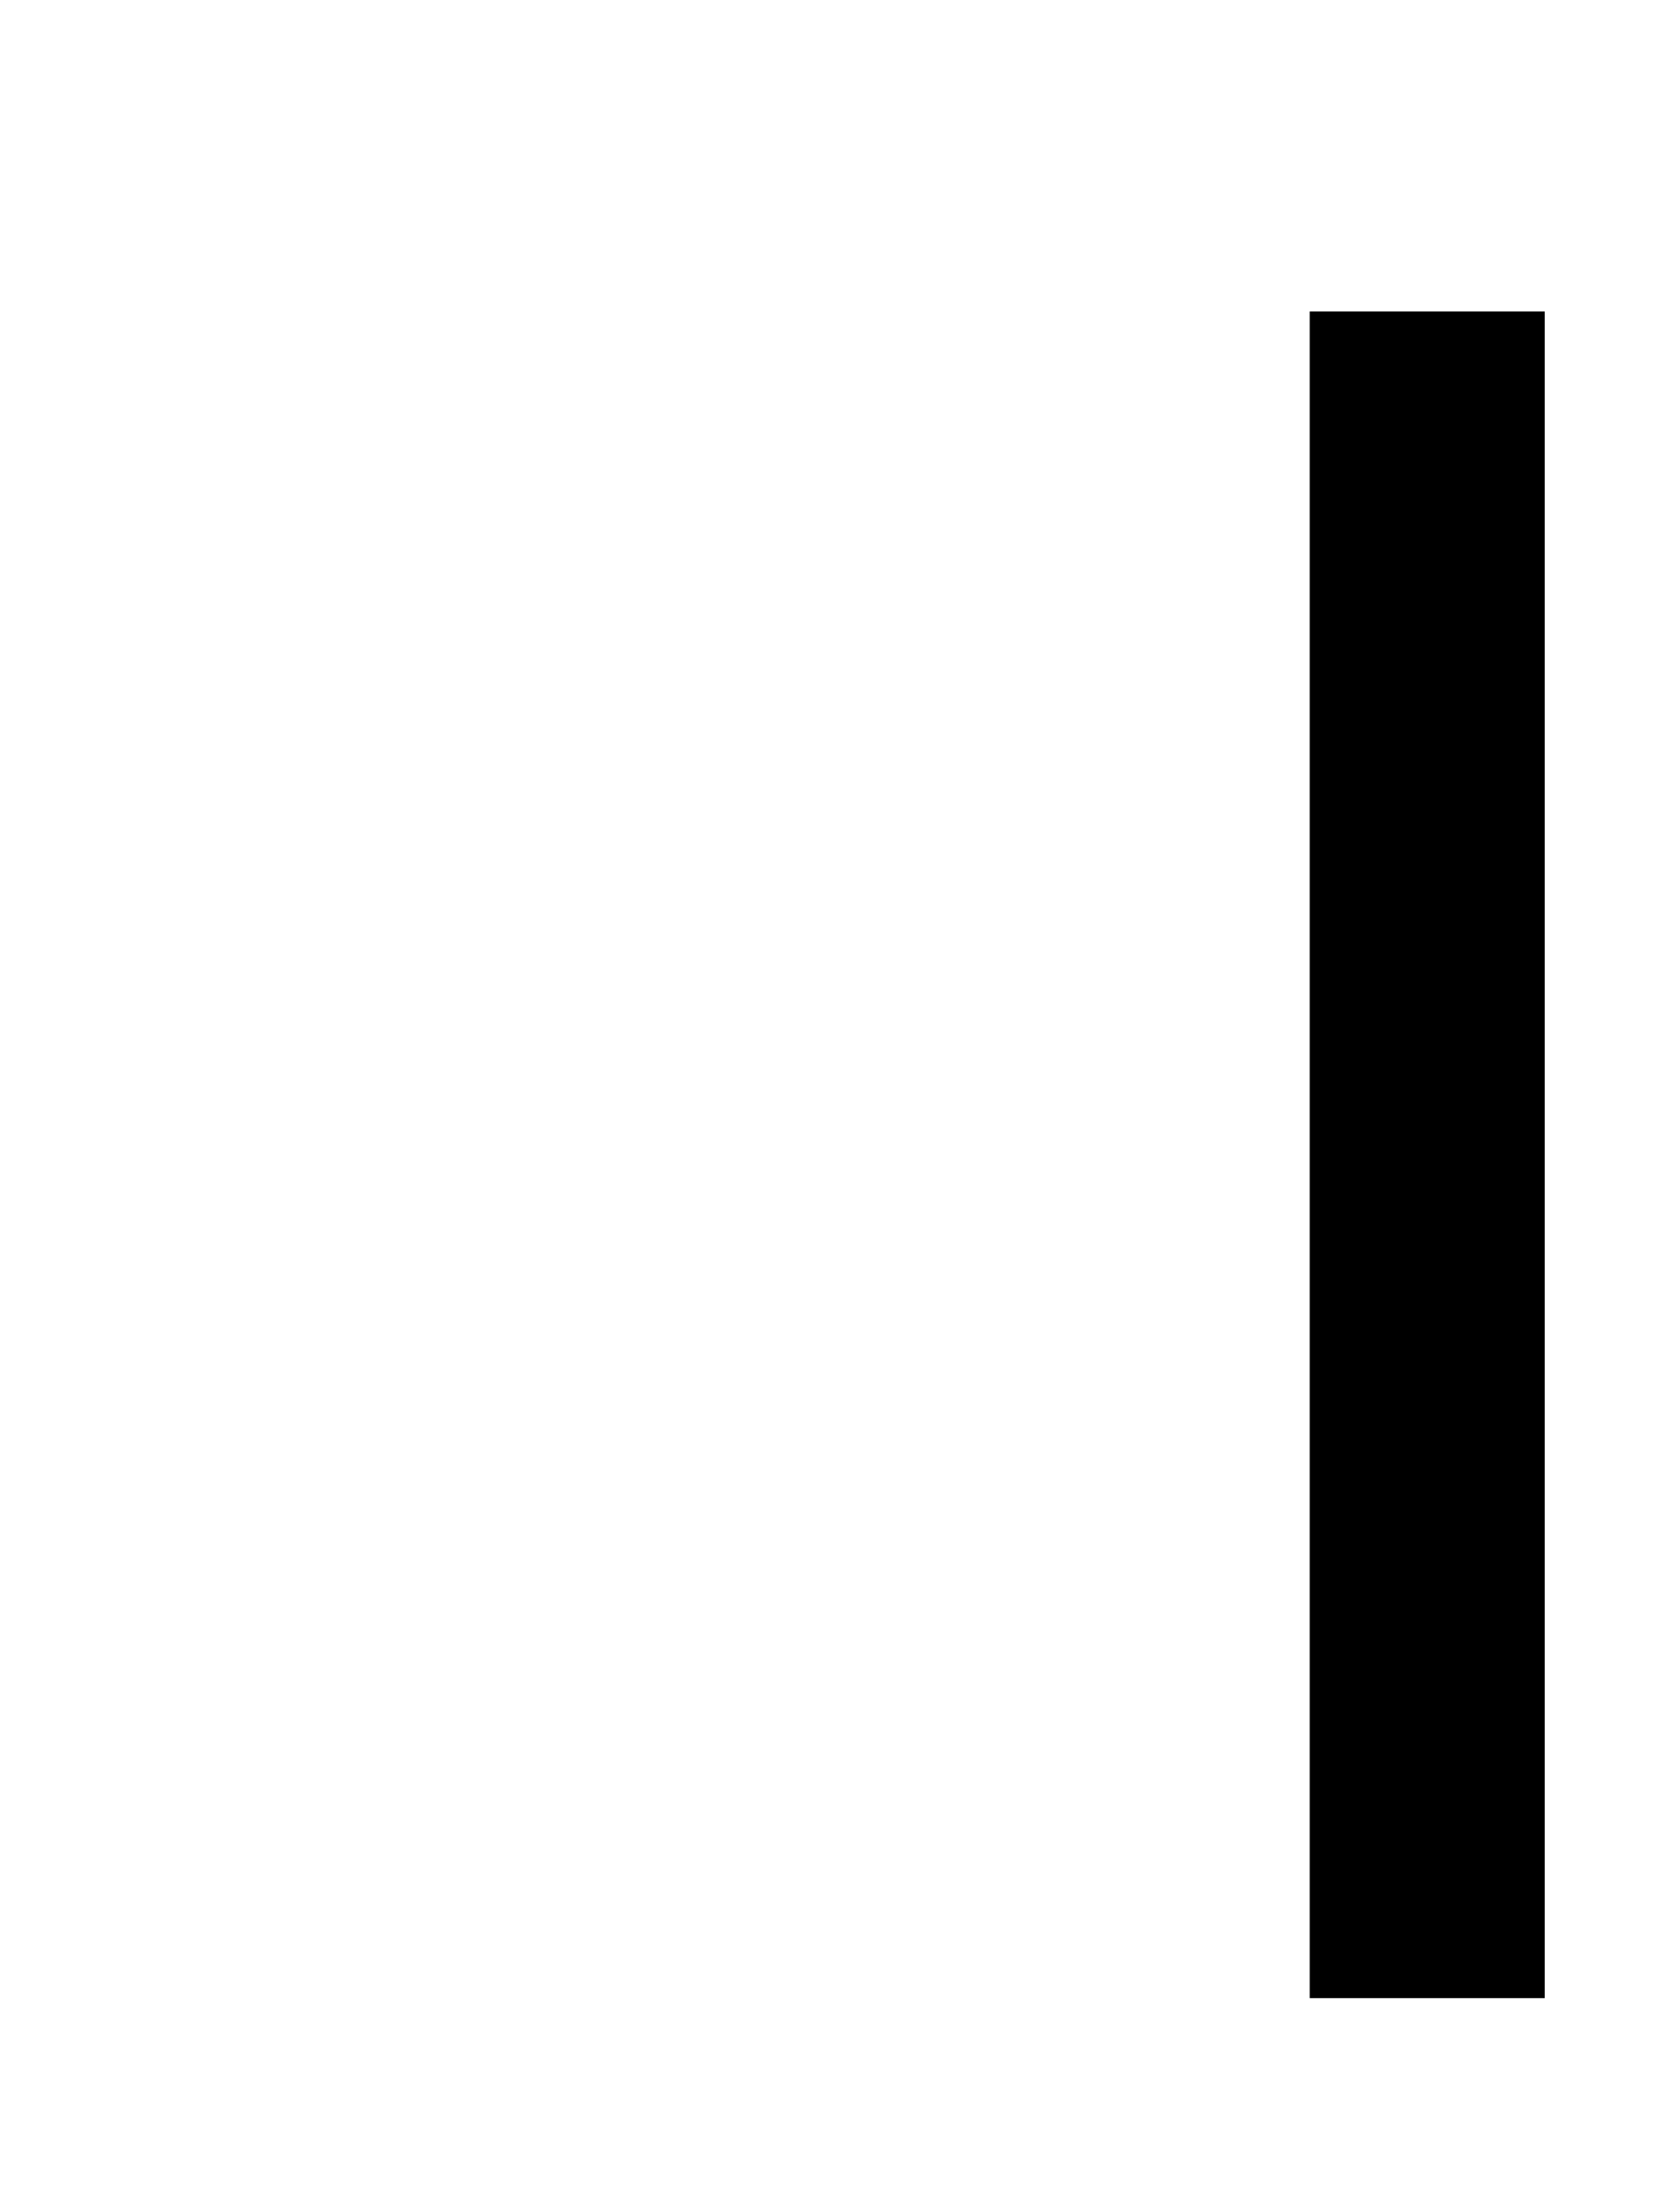
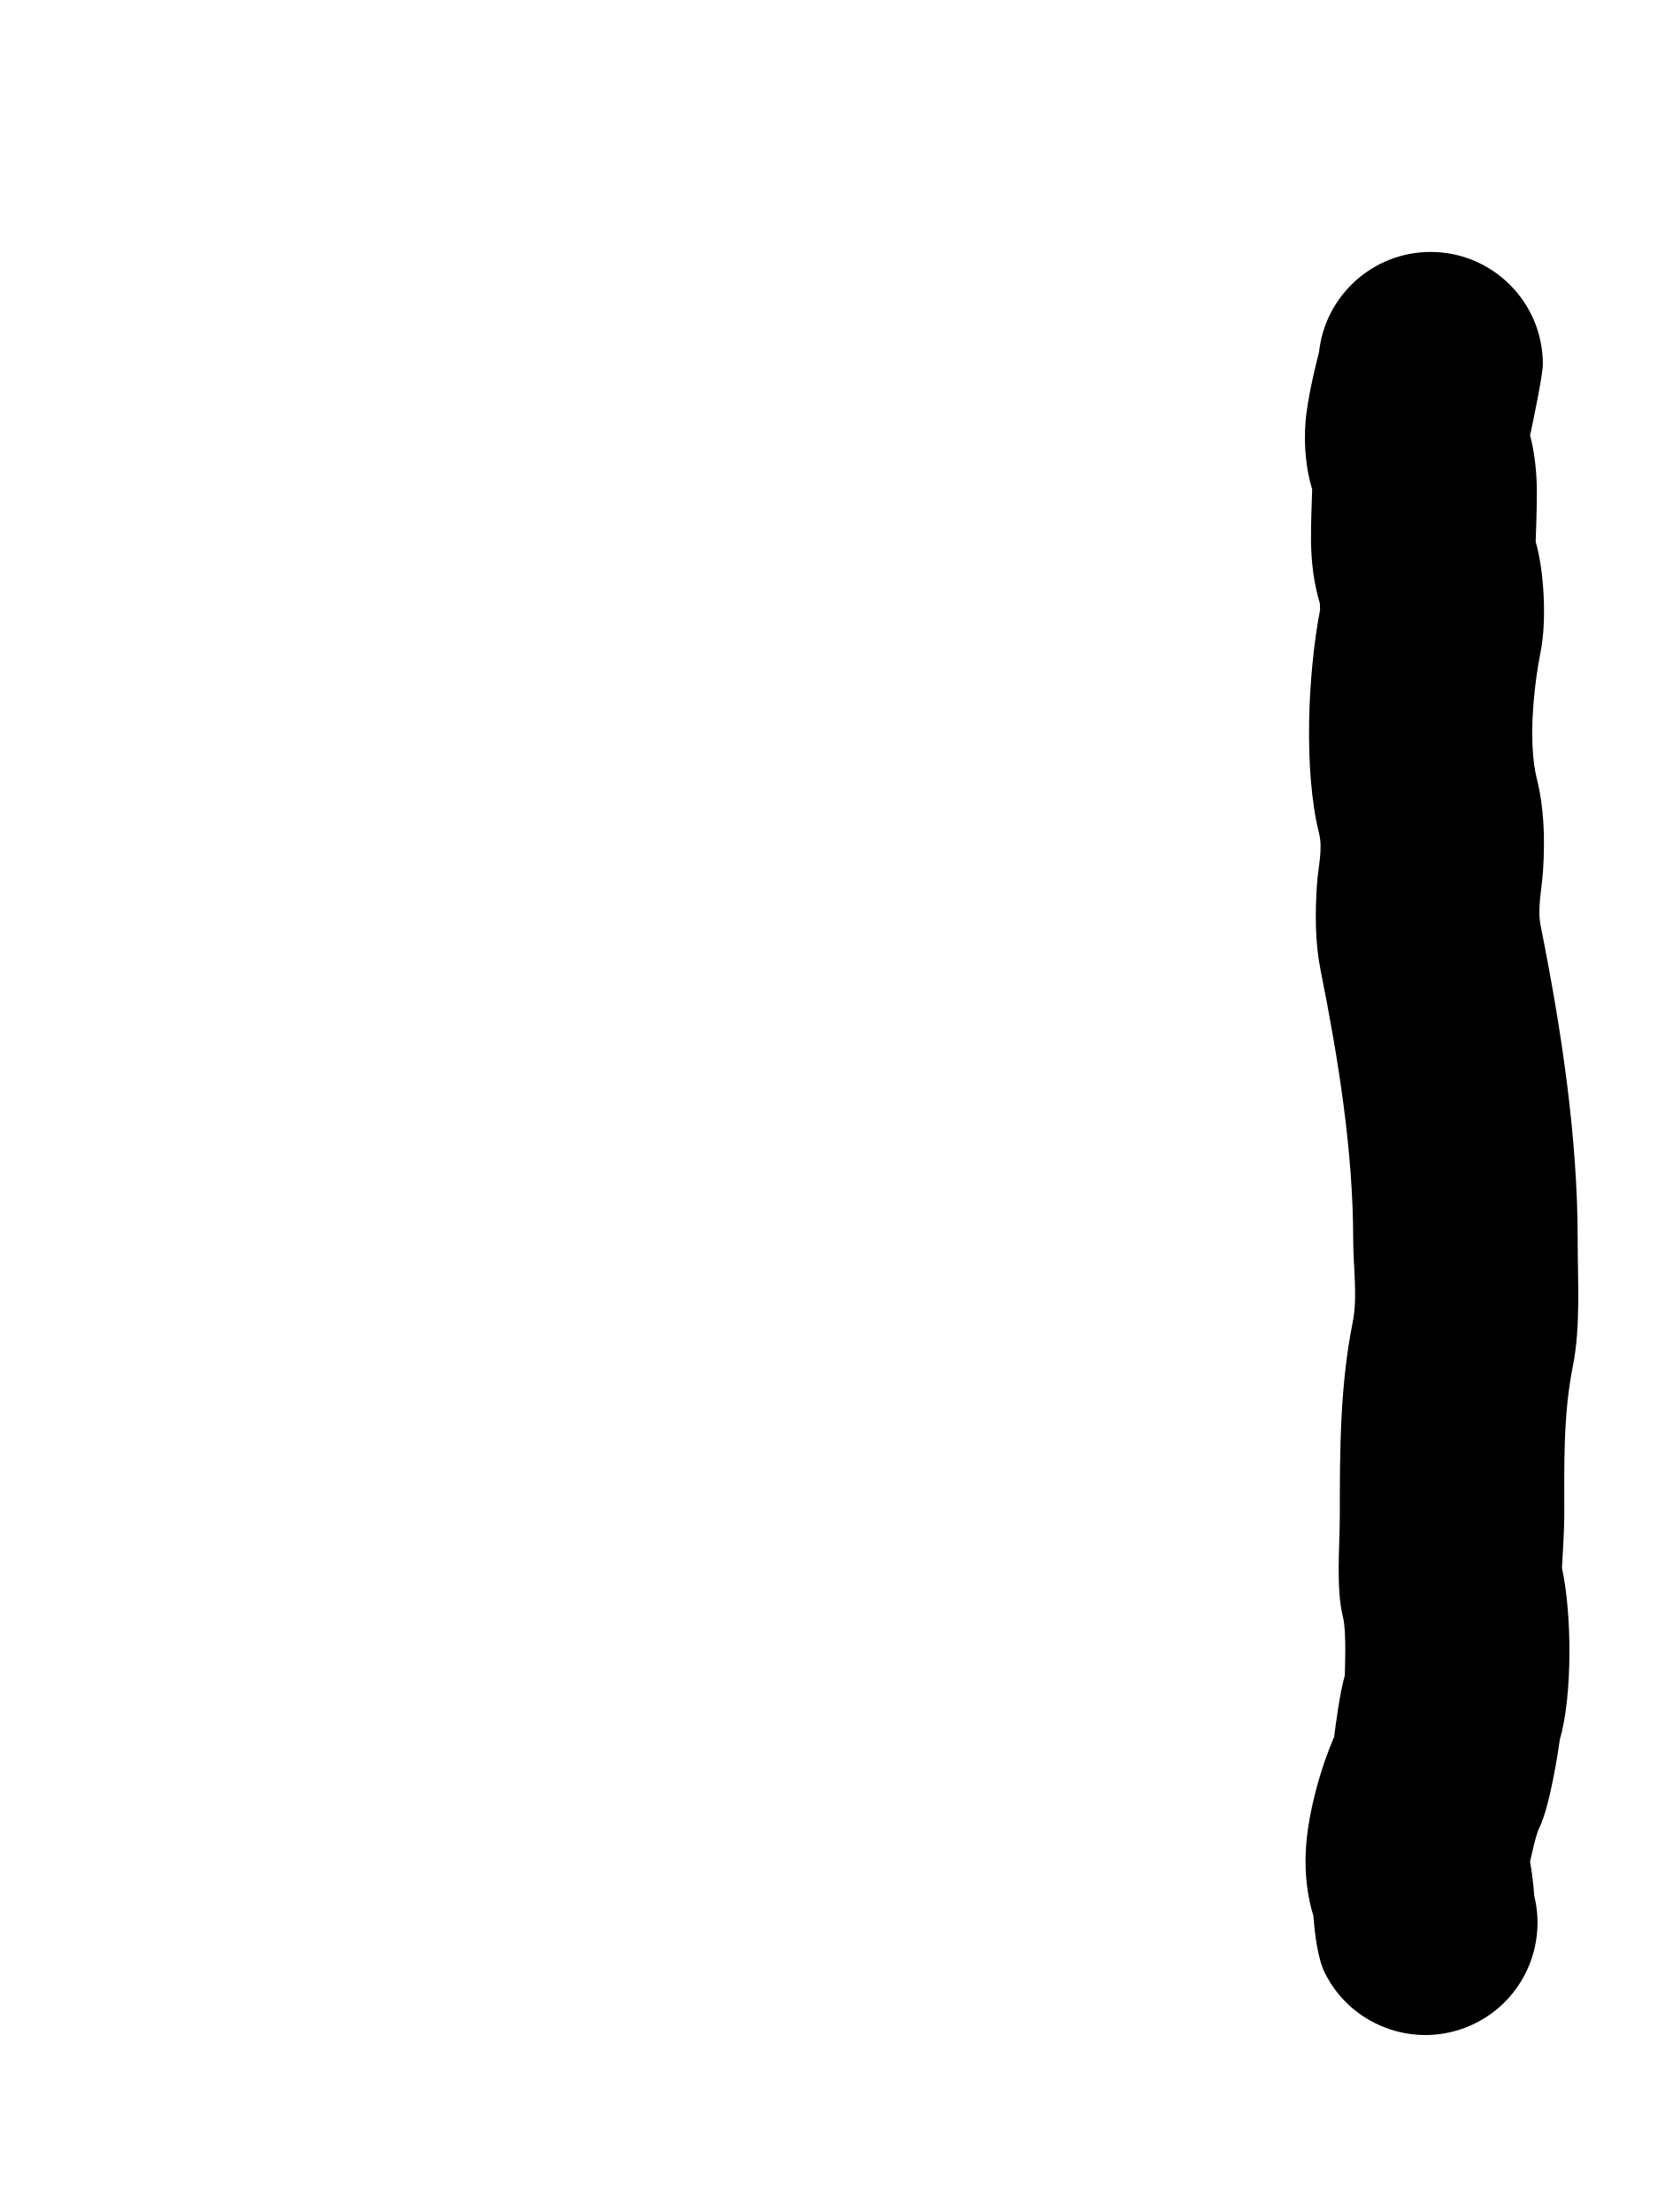
- <svg xmlns="http://www.w3.org/2000/svg" width="100%" height="100%" viewBox="0 0 301 400" version="1.1" xml:space="preserve" style="fill-rule:evenodd;clip-rule:evenodd;">
-   <rect id="Artboard1" x="0" y="0" width="300.726" height="399.879" style="fill:none;" />
-   <rect id="path3140" x="239.368" y="58.826" width="37.5" height="300" style="stroke:#000;stroke-width:5px;" />
+ <svg xmlns="http://www.w3.org/2000/svg" width="100%" height="100%" viewBox="0 0 301 400" version="1.1" xml:space="preserve" style="fill-rule:evenodd;clip-rule:evenodd;stroke-linejoin:round;stroke-miterlimit:2;">
+   <path d="M238.552,63.669c-0.385,1.477 -2.108,8.286 -2.441,12.588c-0.336,4.338 0.075,8.53 1.201,12.226c-0.035,0.895 -0.237,6.365 -0.214,9.207c0.033,3.971 0.512,7.816 1.606,11.429l0.035,1.177c-2.202,11.355 -3.005,29.109 -0.185,40.39c0.713,2.853 -0.152,6.001 -0.367,9.108c-0.371,5.353 -0.355,10.644 0.64,15.616c3.183,15.917 5.901,32.666 5.901,48.803c0,4.846 0.846,10.224 -0.09,14.905c-2.288,11.441 -2.331,23.025 -2.331,34.974c0,5.59 -0.744,13.082 0.606,18.483c0.623,2.493 0.309,9.995 0.289,10.448c-0.899,3.078 -1.69,9.221 -1.911,11.039c-2.166,4.943 -4.773,13.435 -5.136,20.633c-0.217,4.323 0.317,8.334 1.378,11.773c0.246,3.331 0.813,7.788 2.074,10.31c5.011,10.021 17.214,14.089 27.235,9.079c8.642,-4.321 12.856,-13.99 10.634,-22.995c-0.136,-1.846 -0.371,-4.11 -0.76,-6.183c0.116,-0.547 1.044,-4.887 1.626,-6.051c2.091,-4.182 3.637,-15.19 3.753,-16.036c2.308,-7.878 2.199,-22.885 0.388,-31.043c0.059,-0.935 0.424,-6.835 0.424,-9.457c0,-9.223 -0.224,-18.18 1.542,-27.012c1.438,-7.186 0.879,-15.426 0.879,-22.867c0,-18.763 -2.988,-38.258 -6.69,-56.766c-0.649,-3.246 0.233,-6.801 0.444,-10.289c0.341,-5.621 0.153,-11.146 -1.14,-16.319c-1.614,-6.456 -0.583,-16.66 0.696,-23.056c1.078,-5.388 0.666,-14.449 -0.909,-19.837c0.035,-0.897 0.236,-6.362 0.214,-9.199c-0.028,-3.465 -0.396,-6.833 -1.217,-10.033c0.506,-2.367 2.306,-10.938 2.306,-12.854c0,-11.204 -9.096,-20.3 -20.3,-20.3c-10.463,0 -19.088,7.933 -20.18,18.109Z" />
</svg>
